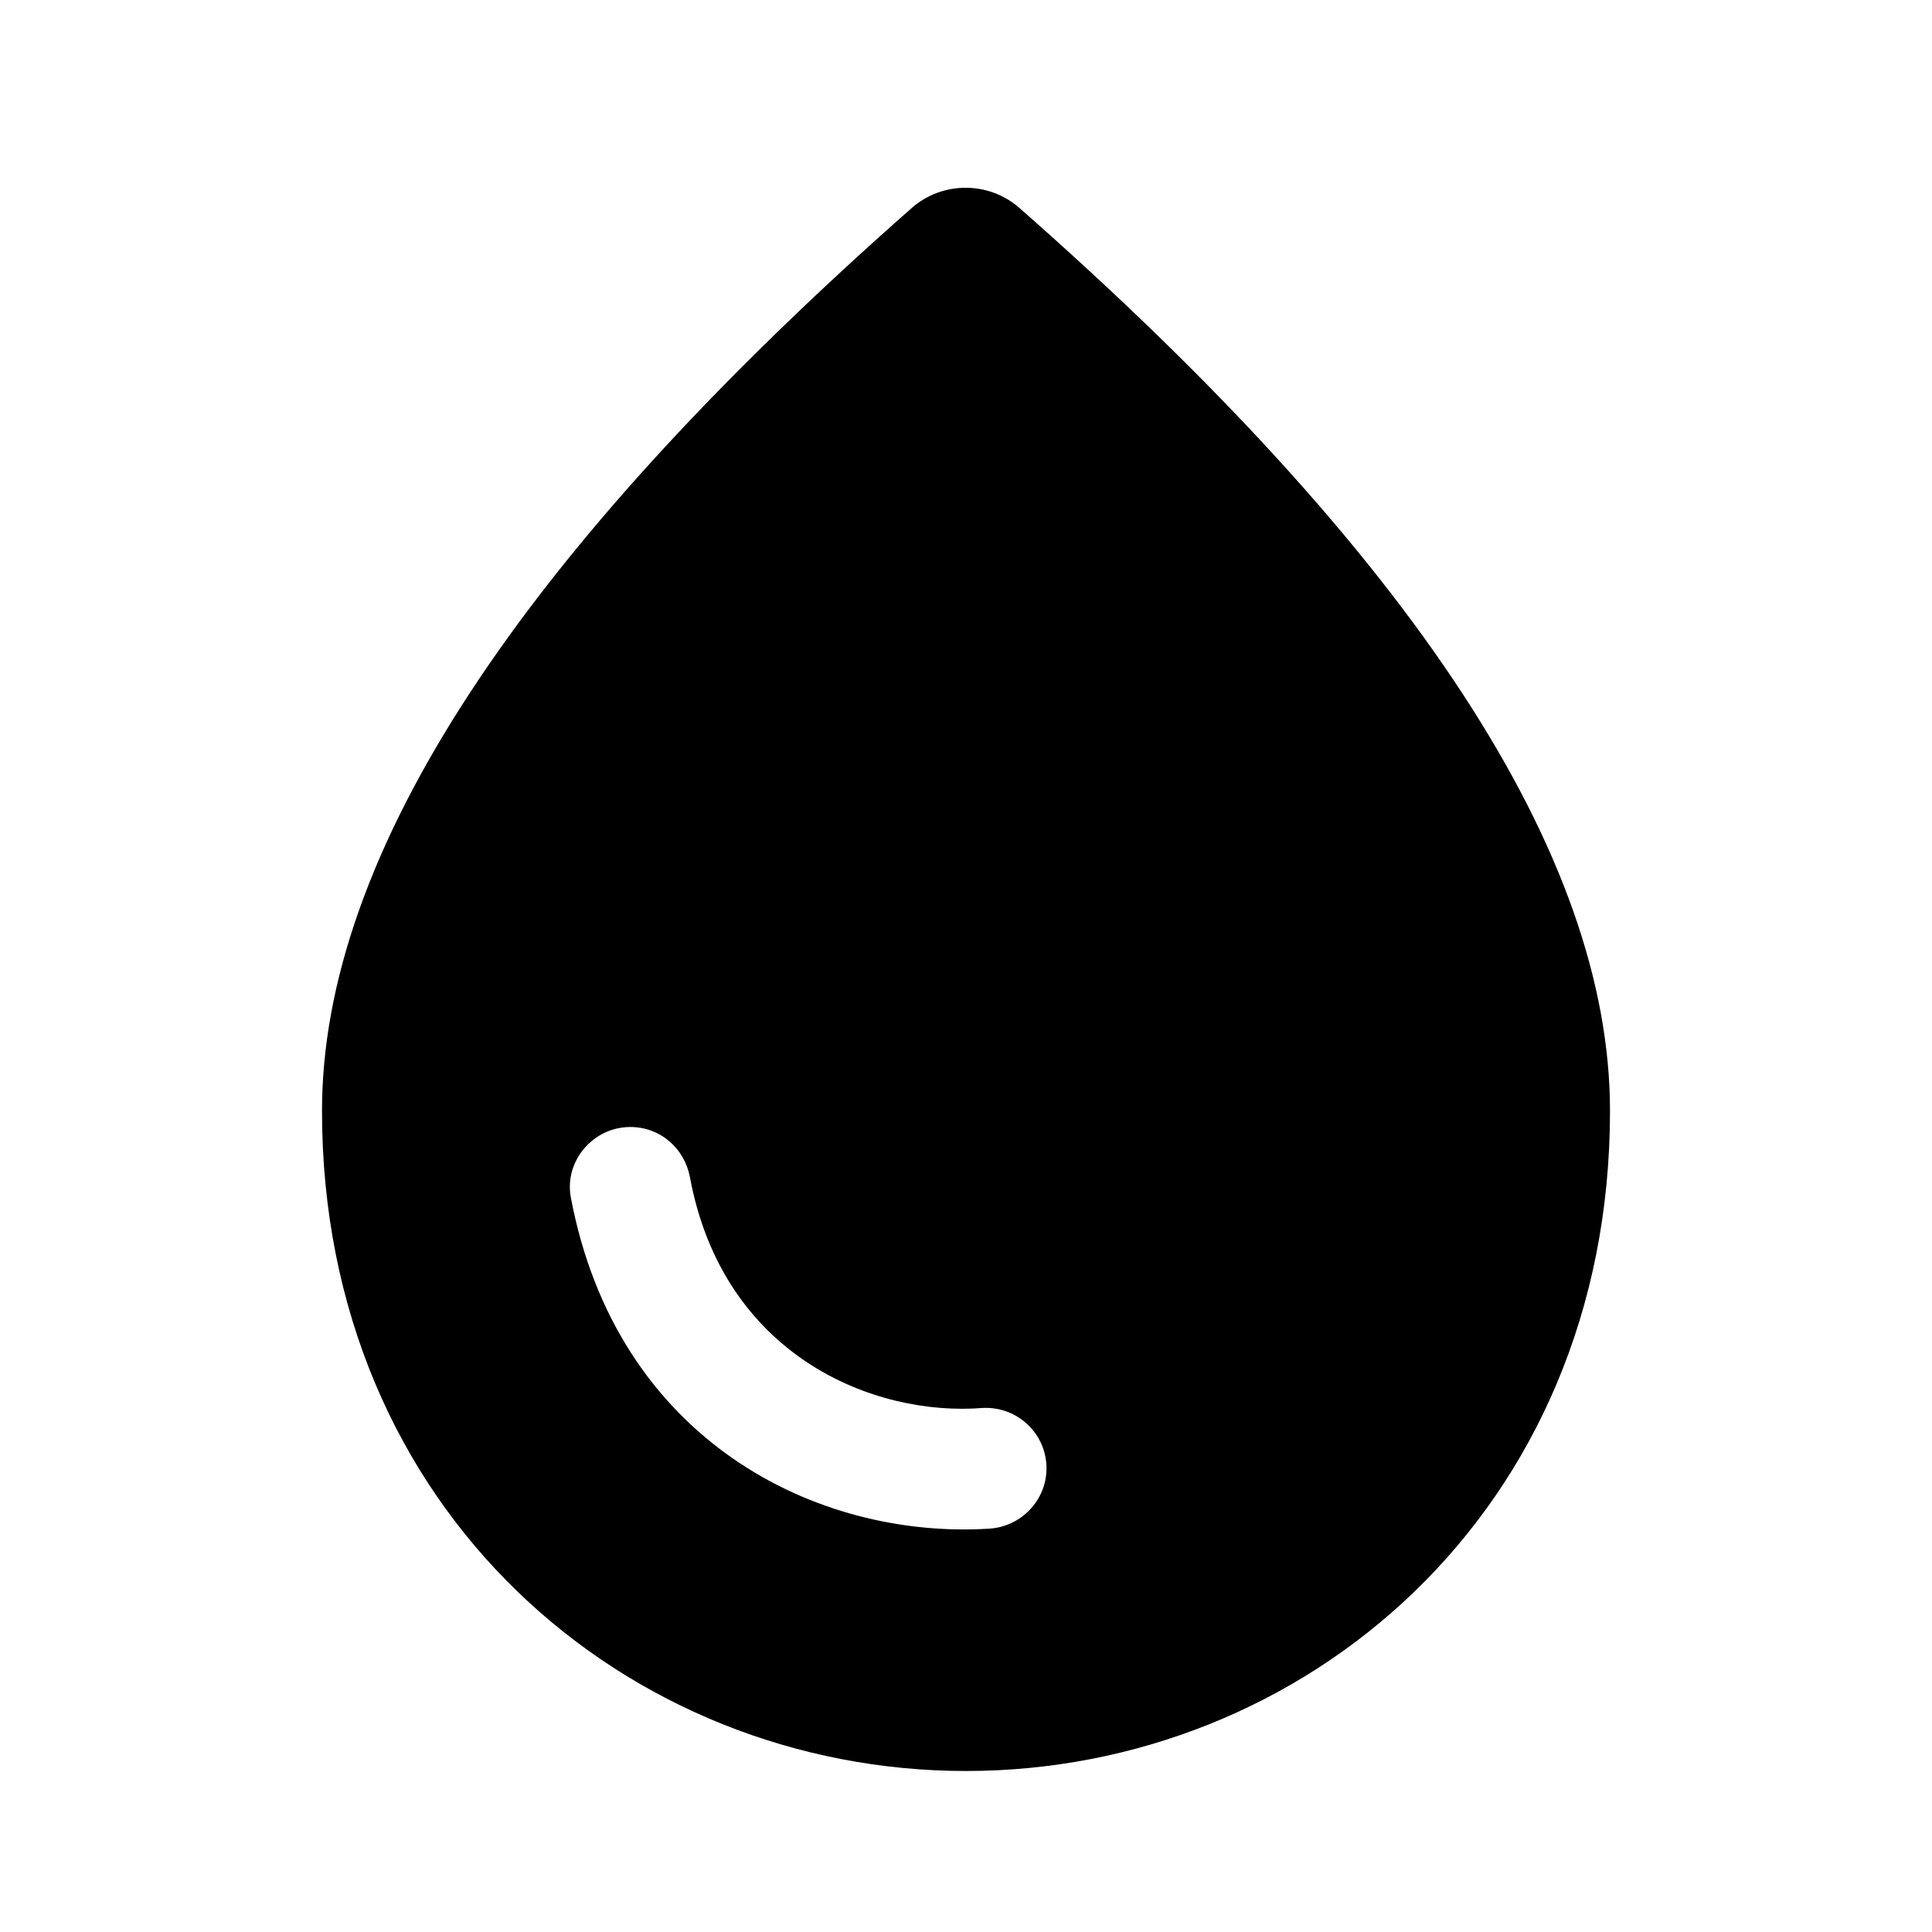
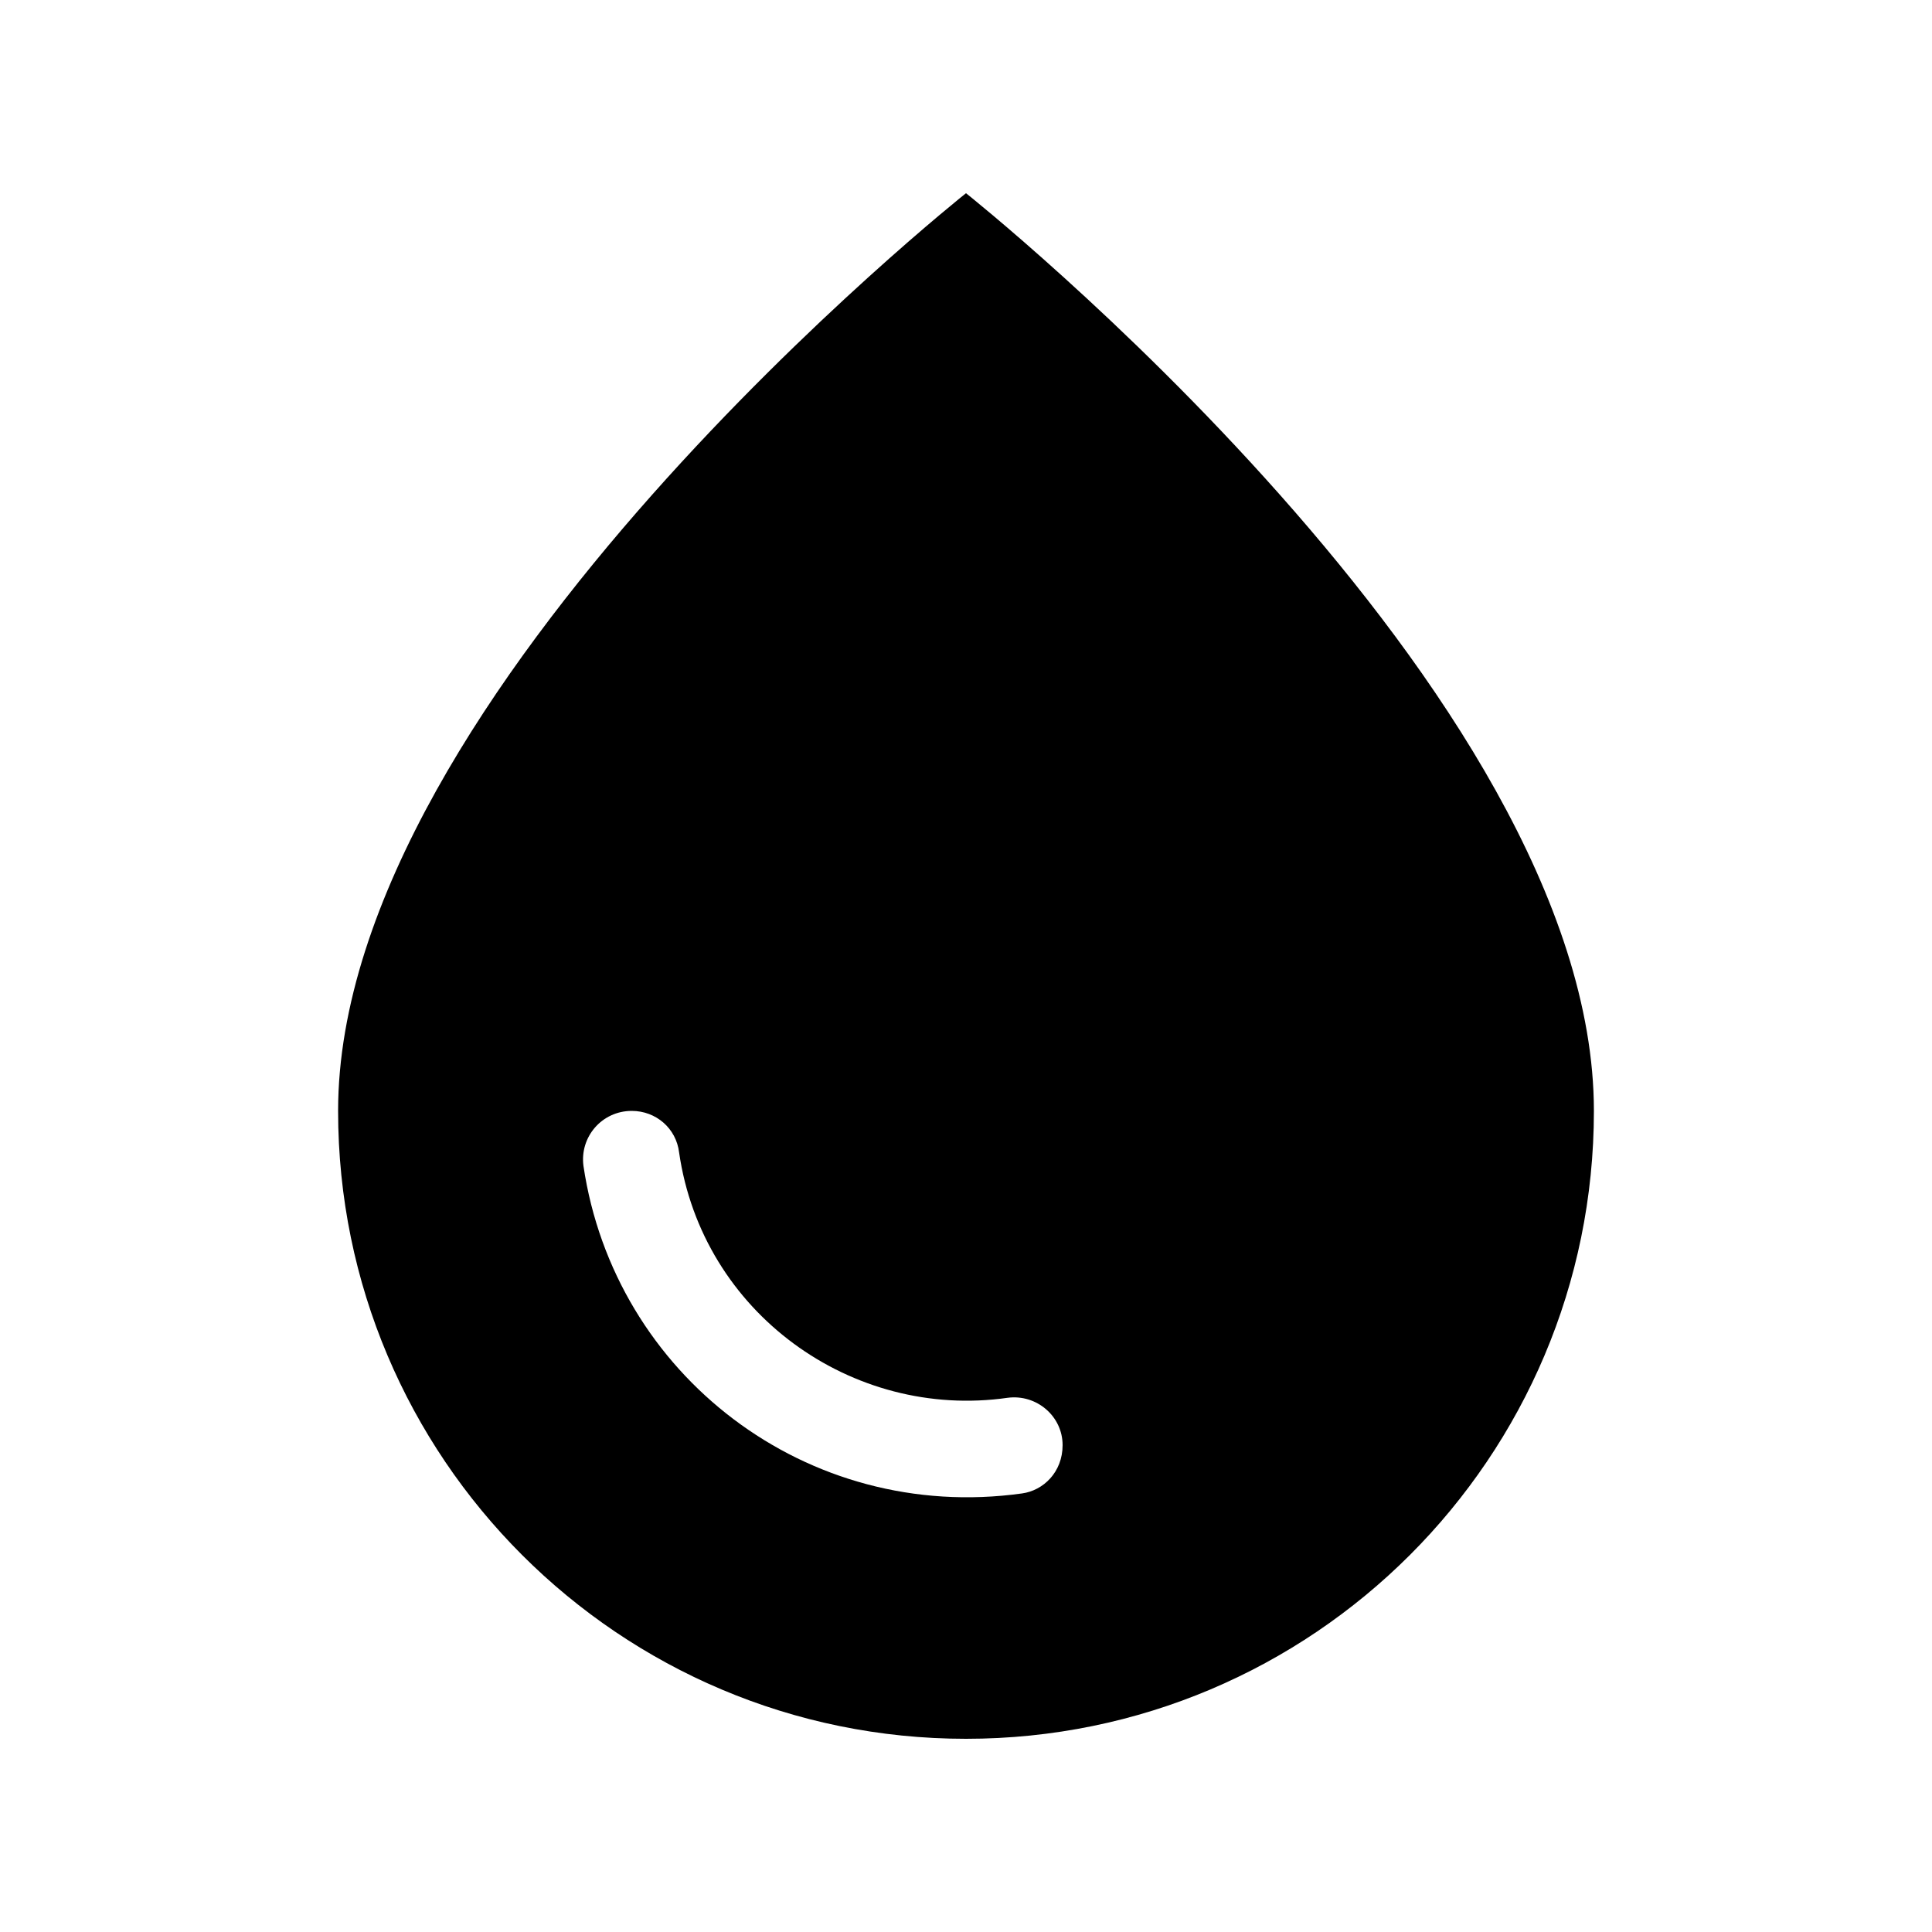
- <svg xmlns="http://www.w3.org/2000/svg" enable-background="new 0 0 24 24" height="24px" viewBox="0 0 24 24" width="24px" fill="#000000">
-   <rect fill="none" height="24" width="24" />
-   <path d="M12.66,2.58c-0.38-0.33-0.95-0.33-1.33,0C6.45,6.88,4,10.62,4,13.8c0,4.98,3.8,8.2,8,8.2s8-3.22,8-8.2 C20,10.62,17.55,6.88,12.66,2.58z M7.83,14c0.37,0,0.67,0.26,0.74,0.62c0.41,2.22,2.28,2.98,3.64,2.87 c0.43-0.02,0.79,0.32,0.79,0.75c0,0.4-0.32,0.73-0.72,0.75c-2.13,0.13-4.62-1.09-5.19-4.12C7.01,14.42,7.37,14,7.83,14z" />
+ <svg xmlns="http://www.w3.org/2000/svg" enable-background="new 0 0 20 20" height="48px" viewBox="0 0 20 20" width="48px" fill="#000000">
+   <rect fill="none" height="20" width="20" />
+   <path d="M10,2c0,0-6.5,5.16-6.5,9.5c0,3.59,2.91,6.5,6.5,6.5s6.5-2.91,6.5-6.5C16.5,7.16,10,2,10,2z M7.03,11.93 c0.24,1.66,1.79,2.77,3.4,2.54c0.3-0.04,0.57,0.19,0.57,0.49c0,0.28-0.2,0.47-0.42,0.5c-2.23,0.31-4.22-1.23-4.54-3.39 C6,11.77,6.23,11.5,6.54,11.5C6.79,11.5,7,11.68,7.03,11.93z" />
</svg>
